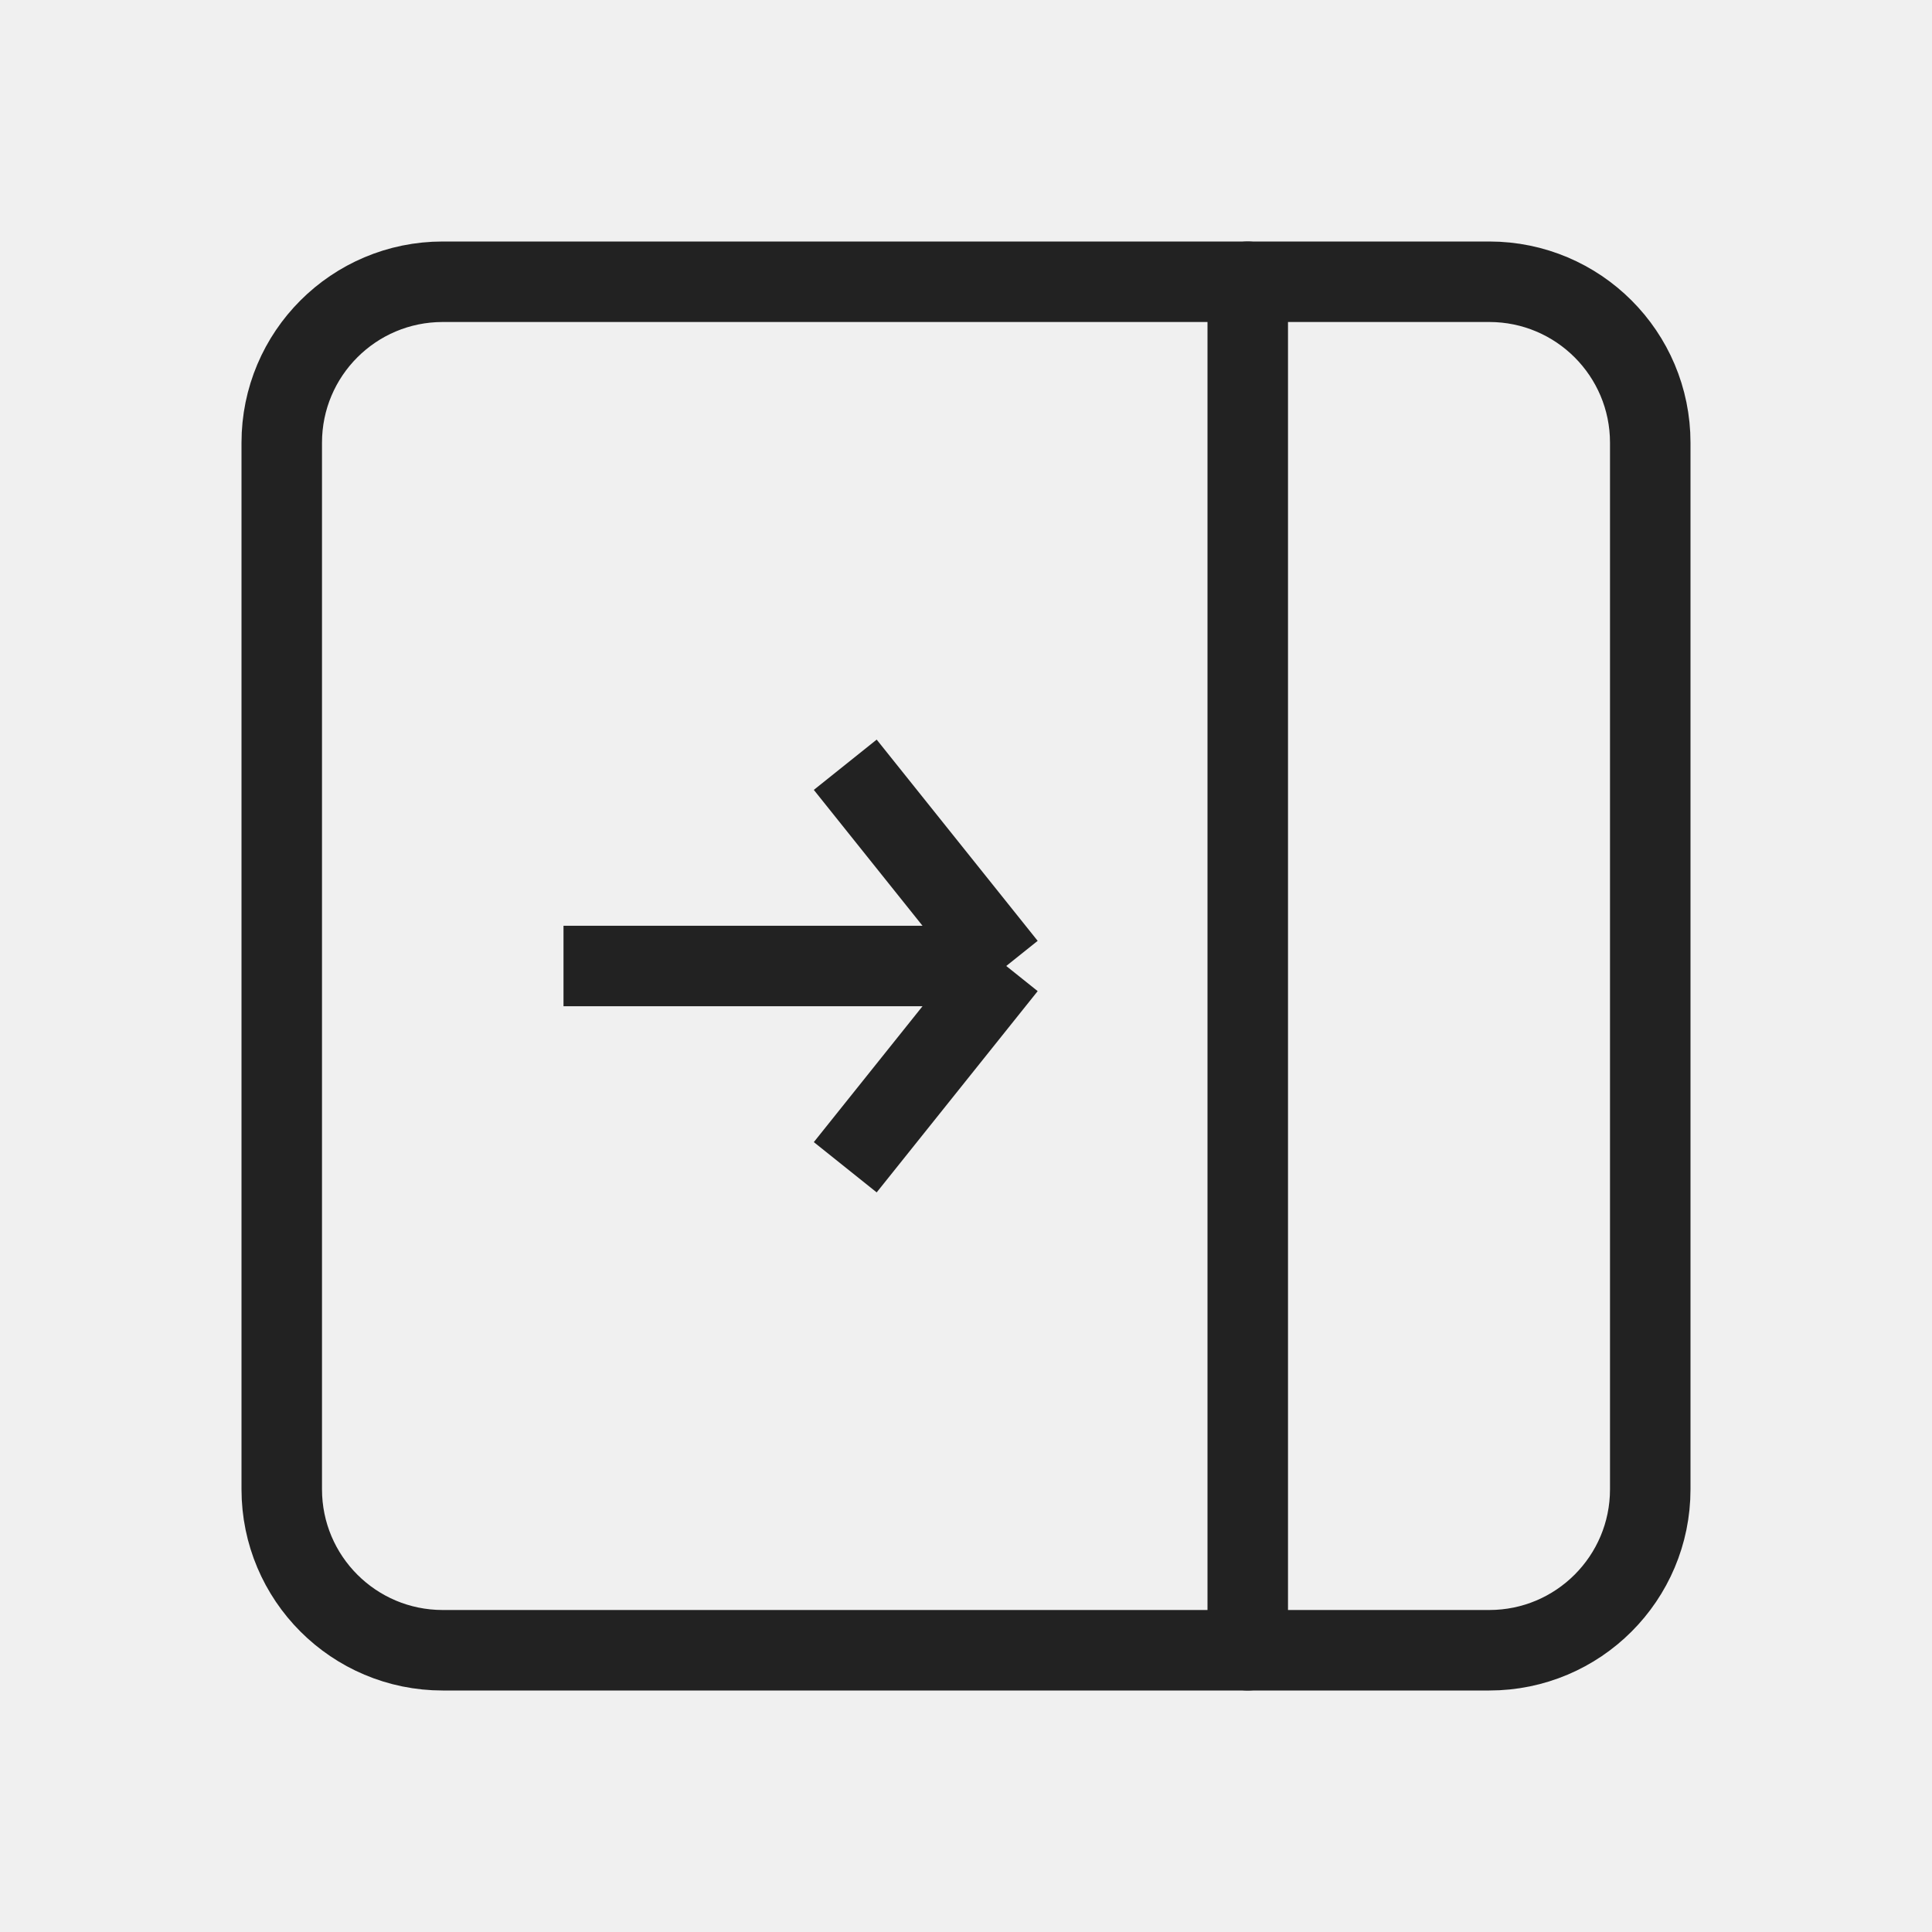
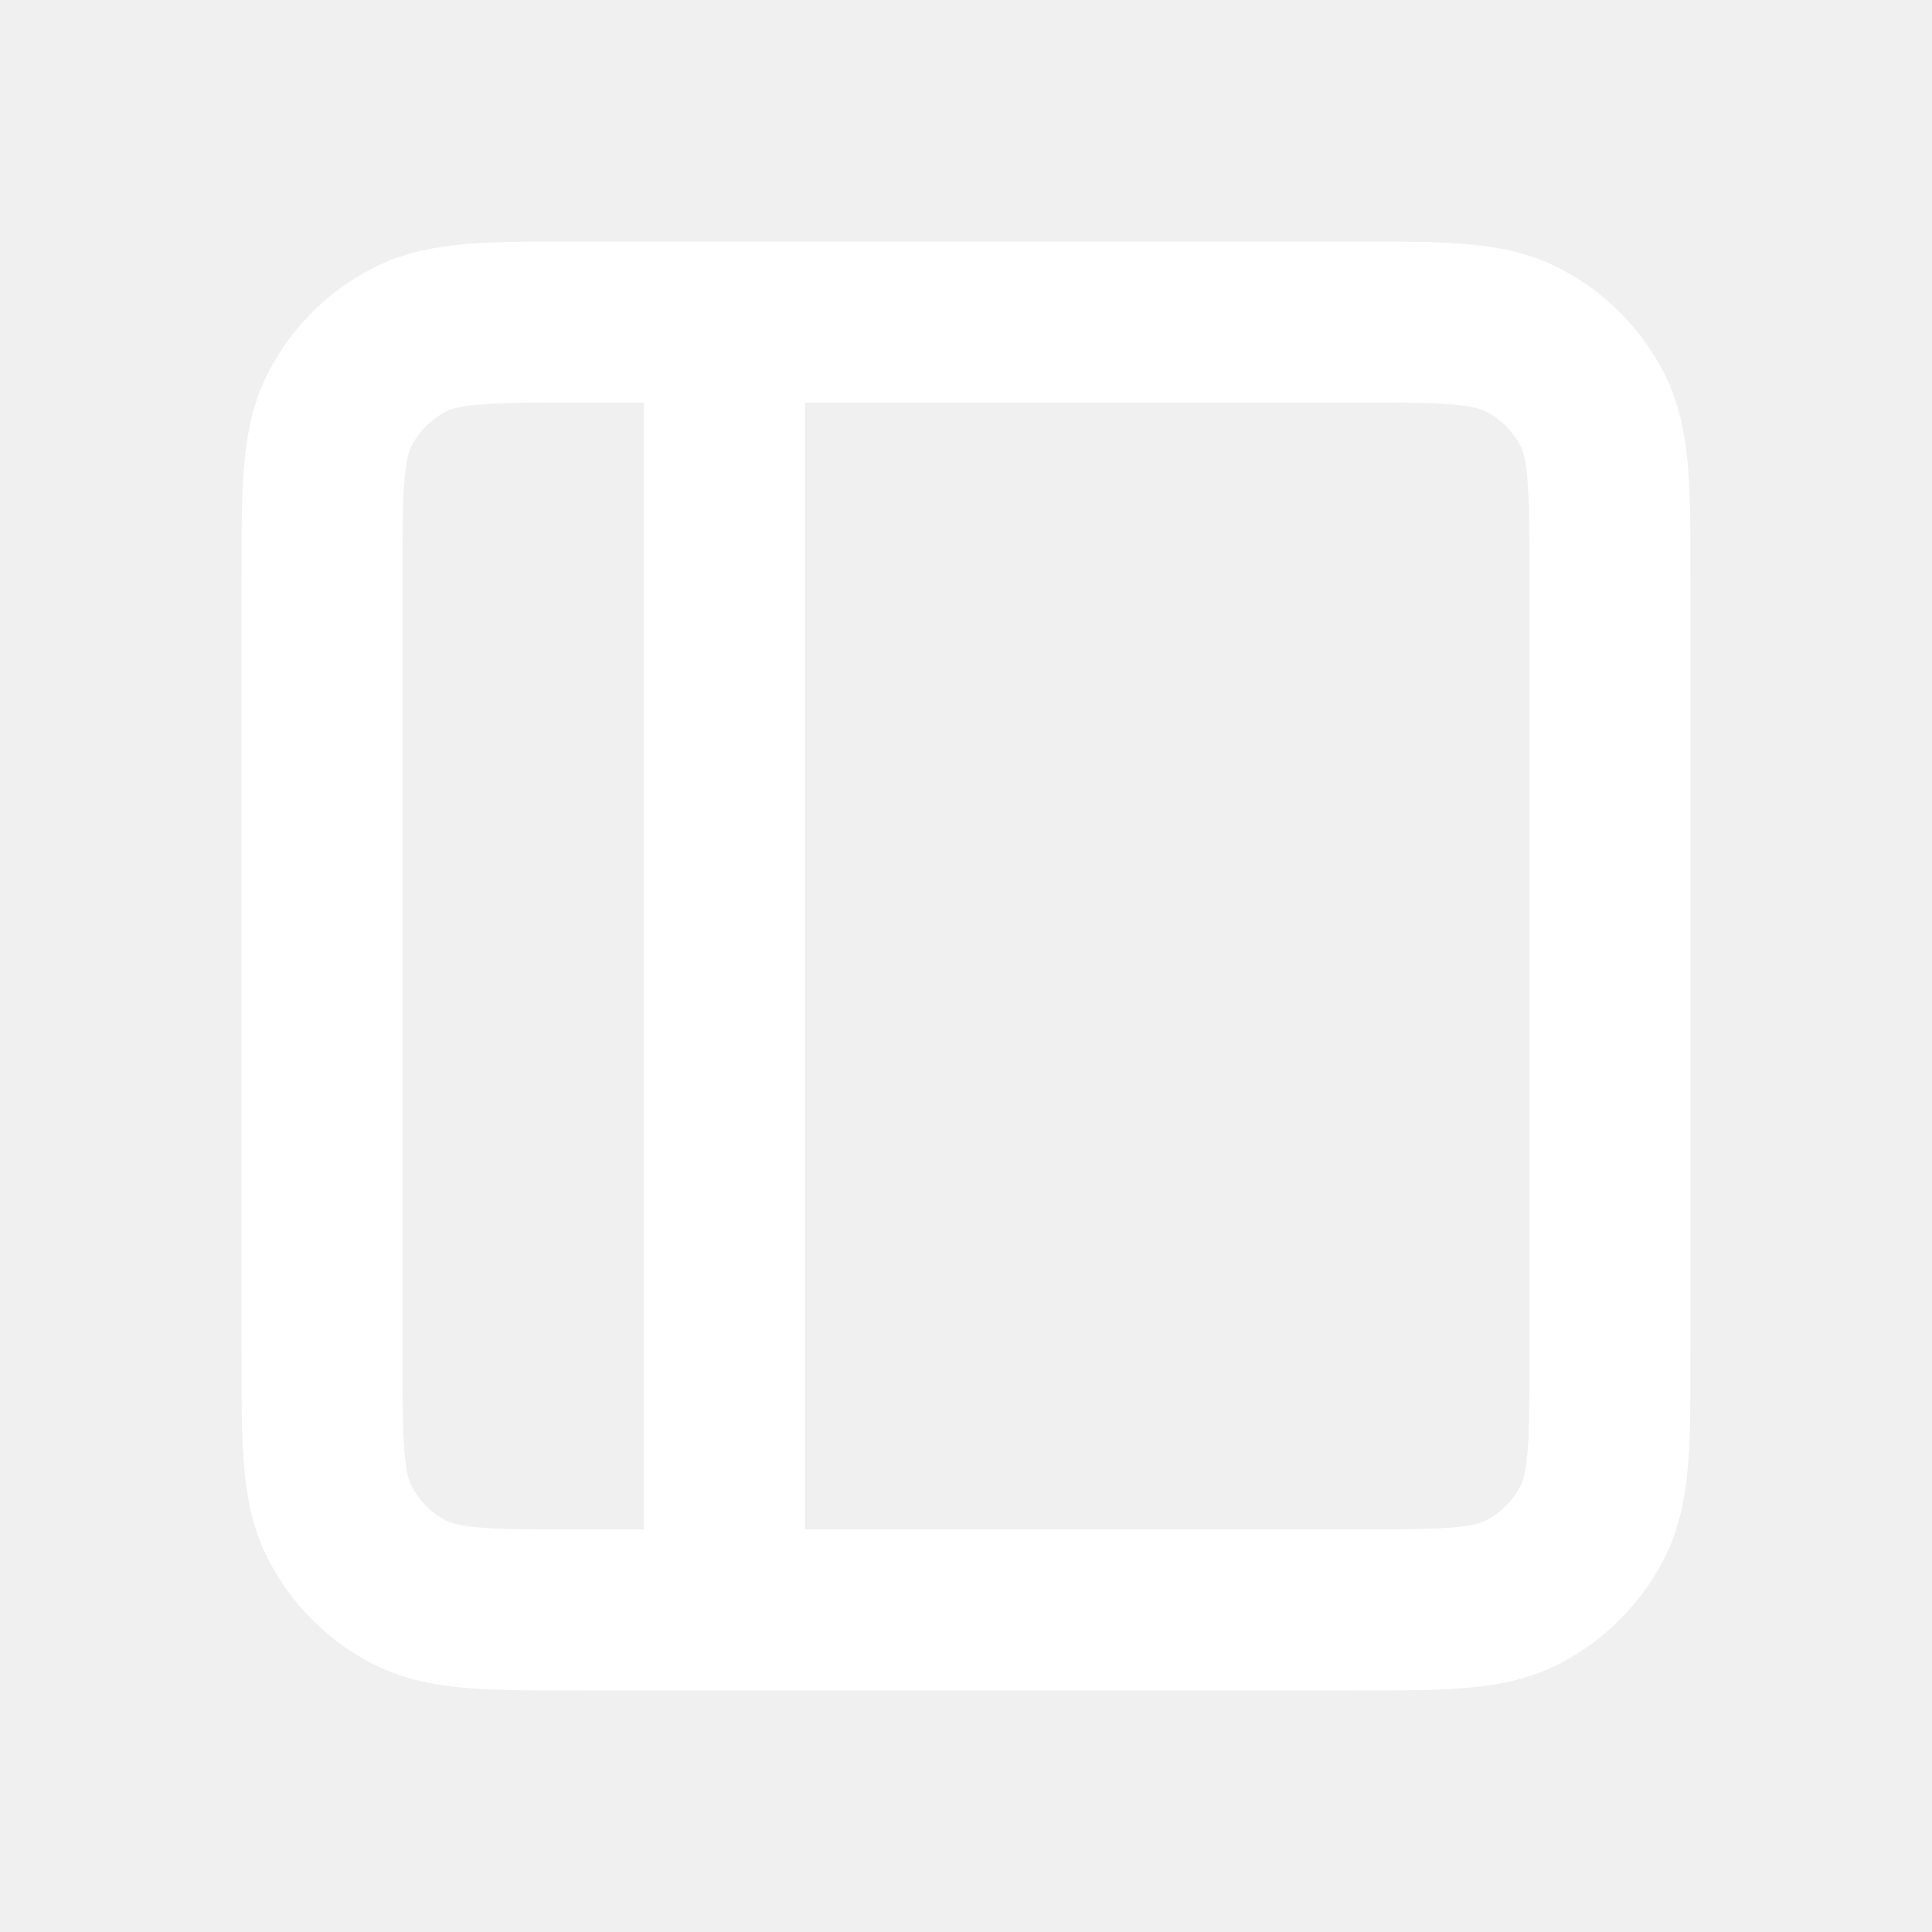
<svg xmlns="http://www.w3.org/2000/svg" width="24" height="24" viewBox="0 0 24 24" fill="none">
-   <path d="M3.5 18.5V5.5C3.5 4.395 4.395 3.5 5.5 3.5H18.5C19.605 3.5 20.5 4.395 20.5 5.5V18.5C20.5 19.605 19.605 20.5 18.5 20.5H5.5C4.395 20.5 3.5 19.605 3.5 18.5Z" stroke="#222222" stroke-linecap="round" />
-   <path d="M15.5 3.5V20.5" stroke="#222222" stroke-linecap="round" />
-   <path d="M10.5 9.5L12.5 12M12.5 12L10.5 14.5M12.5 12H7" stroke="#222222" />
+   <path d="M9 20V4M9 20H16.803C17.921 20 18.48 20 18.907 19.782C19.284 19.59 19.59 19.284 19.782 18.907C20 18.48 20 17.921 20 16.803V7.197C20 6.079 20 5.519 19.782 5.092C19.59 4.715 19.284 4.41 18.907 4.218C18.48 4 17.92 4 16.8 4H9M9 20H7.197C6.079 20 5.519 20 5.092 19.782C4.715 19.59 4.41 19.284 4.218 18.907C4 18.48 4 17.92 4 16.8V7.2C4 6.08 4 5.52 4.218 5.092C4.41 4.715 4.715 4.41 5.092 4.218C5.52 4 6.08 4 7.2 4H9" stroke="white" stroke-width="2" stroke-linecap="round" stroke-linejoin="round" />
</svg>
